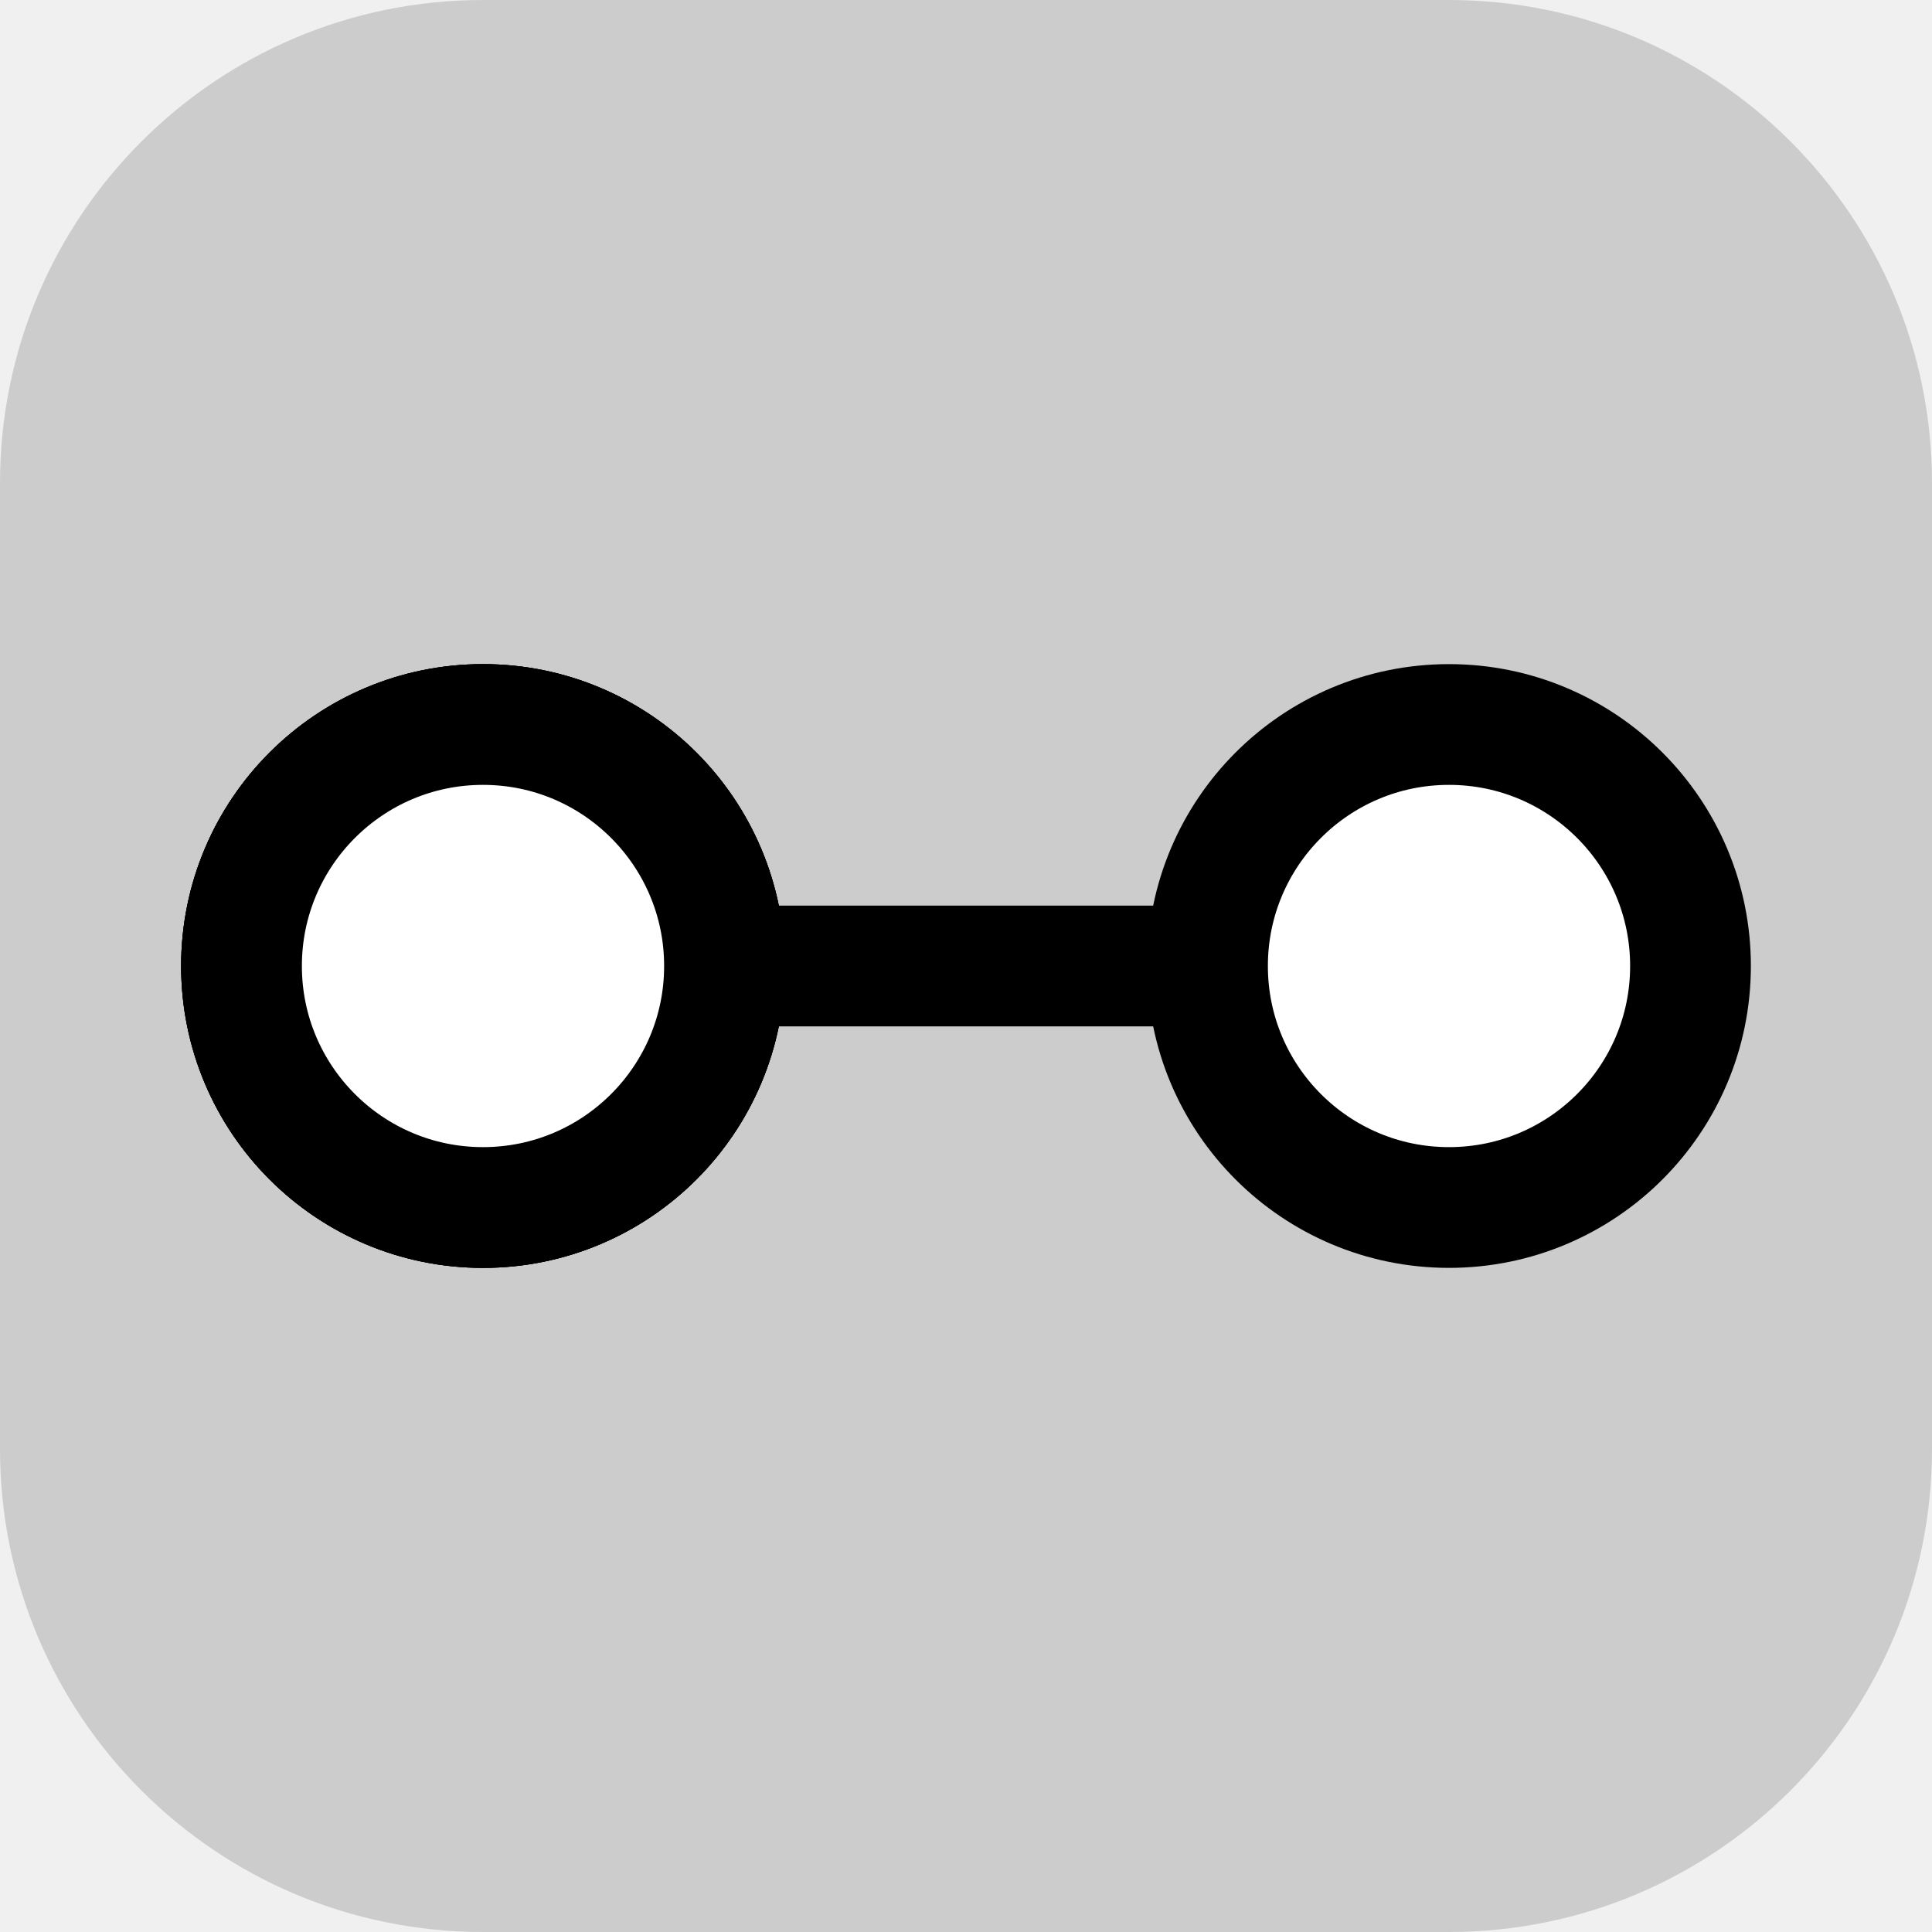
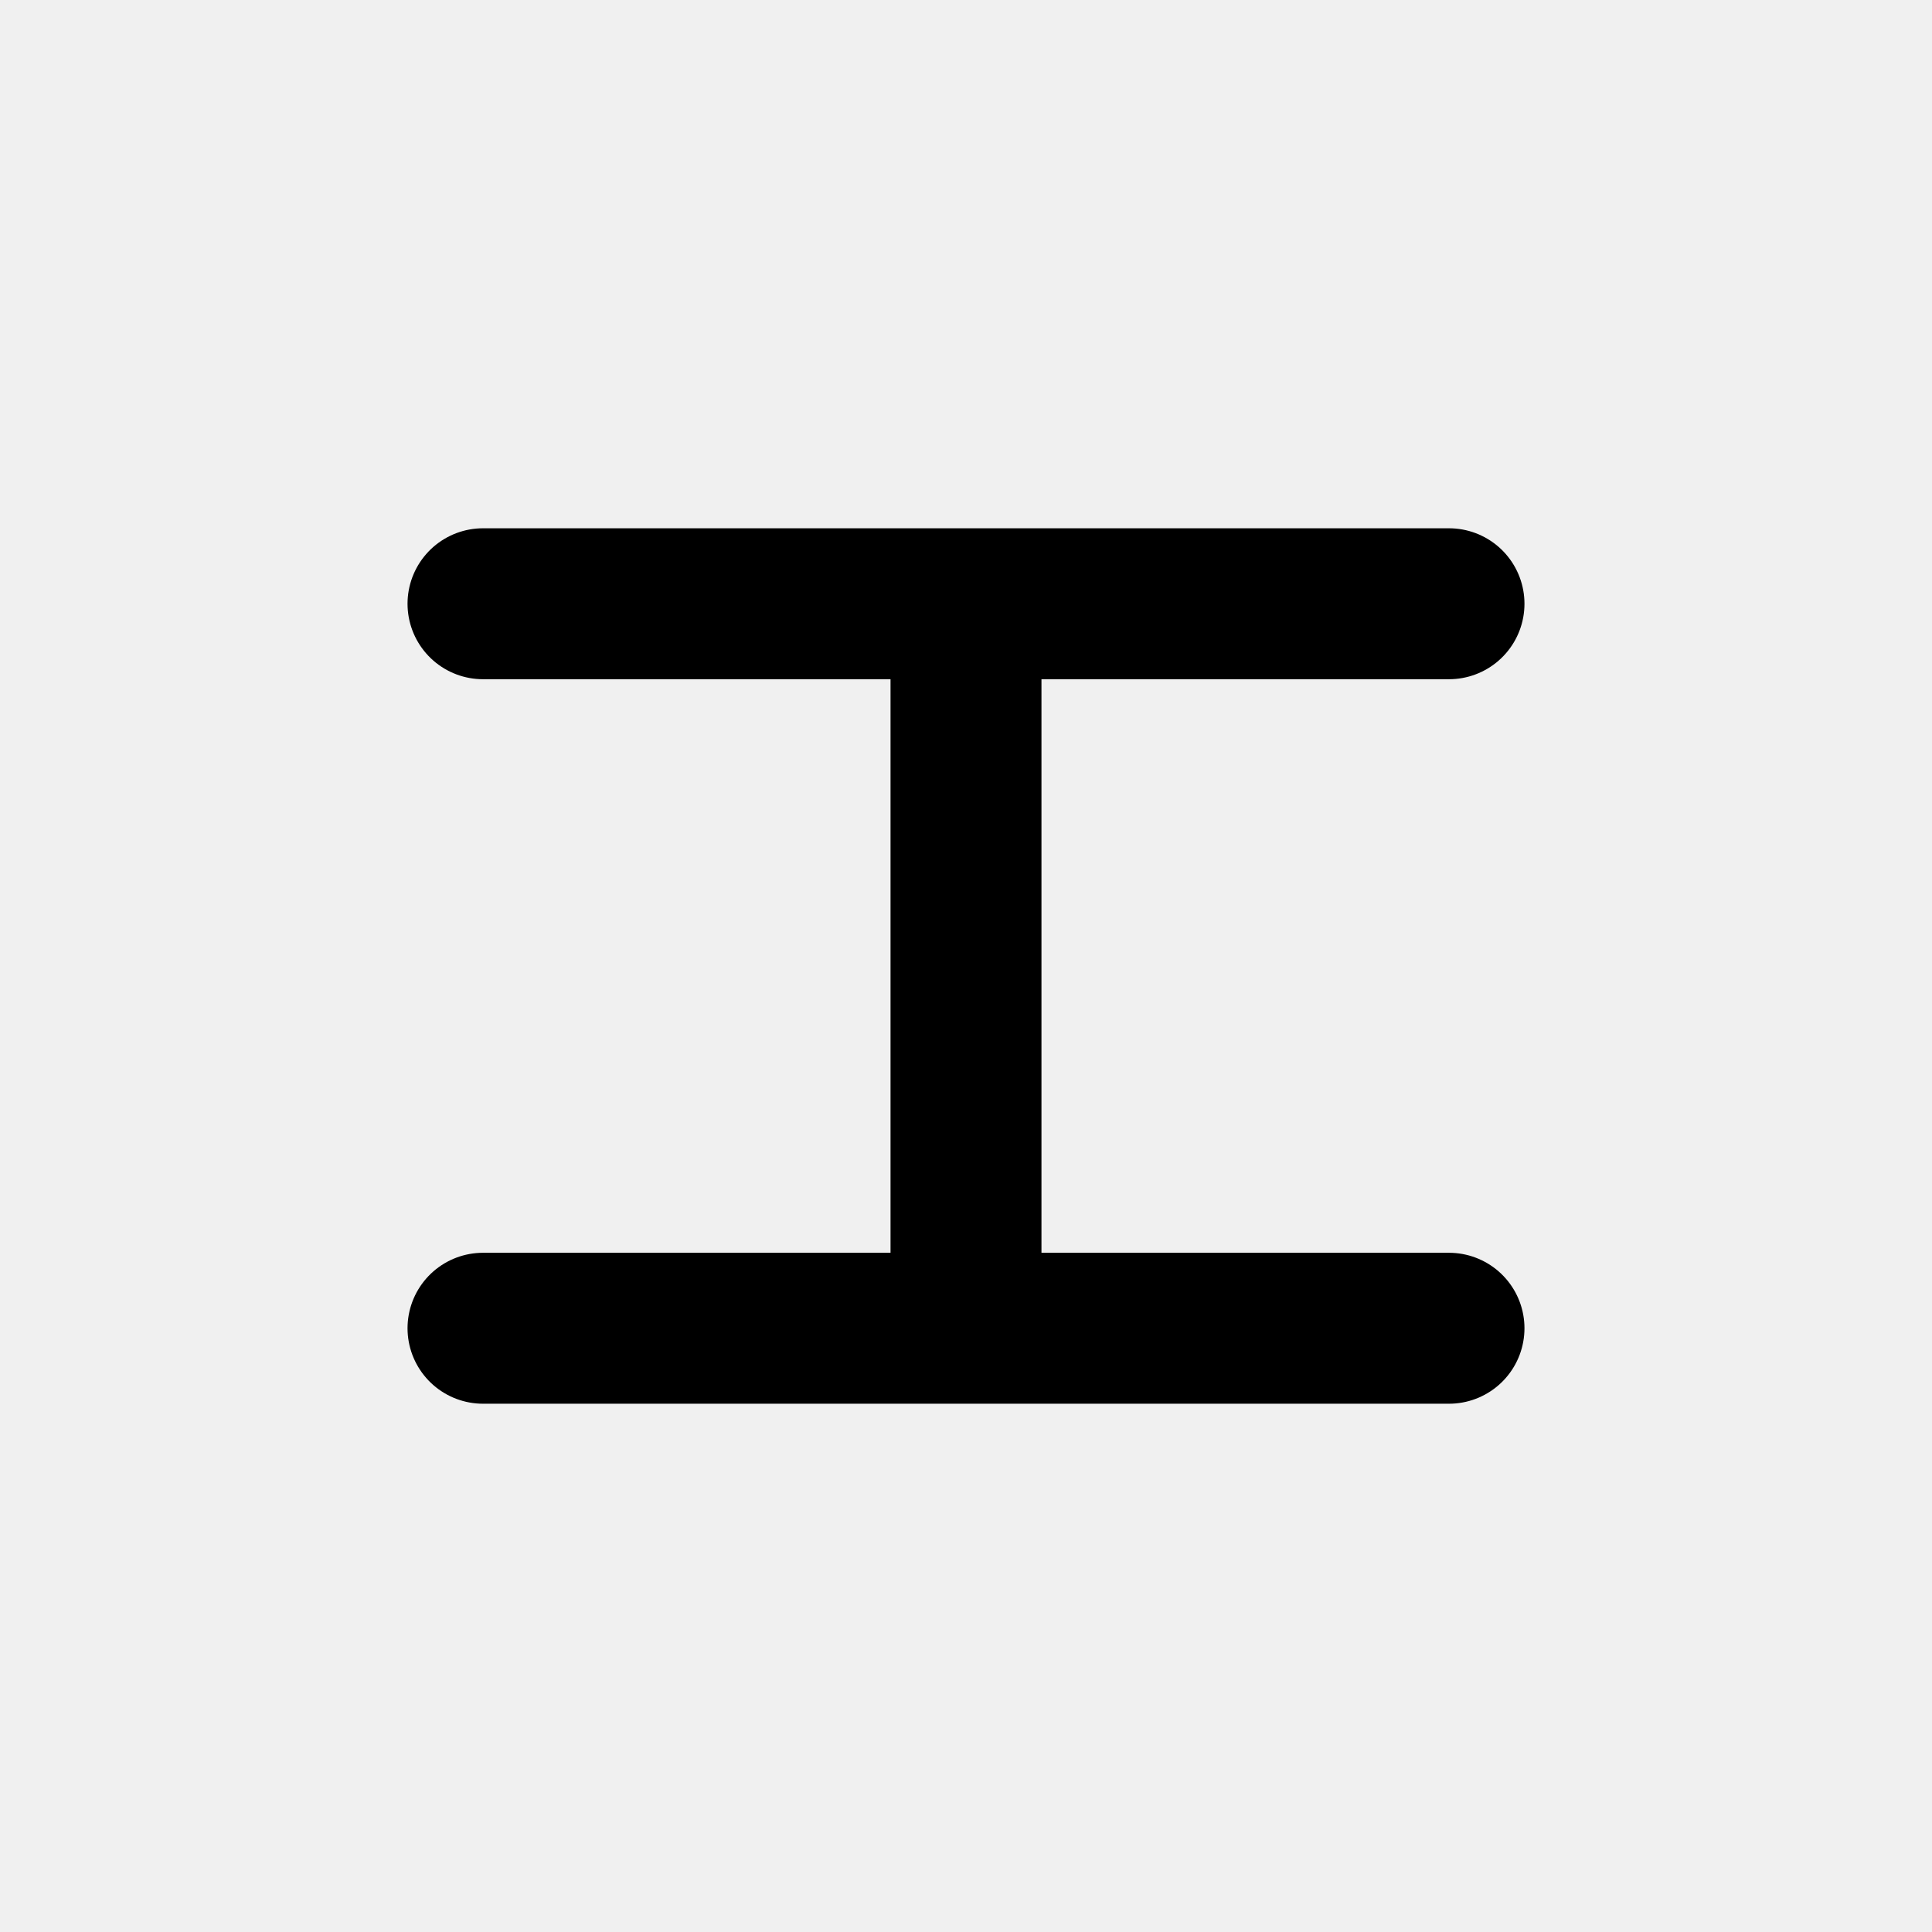
<svg xmlns="http://www.w3.org/2000/svg" width="32" height="32" viewBox="0 0 32 32" fill="none">
-   <rect x="32" y="32" width="32" height="32" rx="8" transform="rotate(-180 32 32)" fill="black" fill-opacity="0.15" />
-   <rect x="7" y="15" width="18" height="2" rx="1" fill="black" />
-   <circle cx="8" cy="16" r="3.5" fill="white" stroke="black" stroke-width="3" />
-   <circle cx="8" cy="16" r="3.5" fill="white" stroke="black" stroke-width="3" />
-   <circle cx="8" cy="16" r="4" fill="white" stroke="black" stroke-width="2" />
-   <circle cx="24" cy="16" r="4" fill="white" stroke="black" stroke-width="2" />
+   <path d="M24 10L8 10" stroke="black" stroke-width="2.5" stroke-linecap="round" stroke-linejoin="round" />
+   <path d="M16 21.5L16 10.5" stroke="black" stroke-width="2.5" stroke-linecap="round" stroke-linejoin="round" />
+   <path d="M24 22L8 22" stroke="black" stroke-width="2.5" stroke-linecap="round" stroke-linejoin="round" />
</svg>
